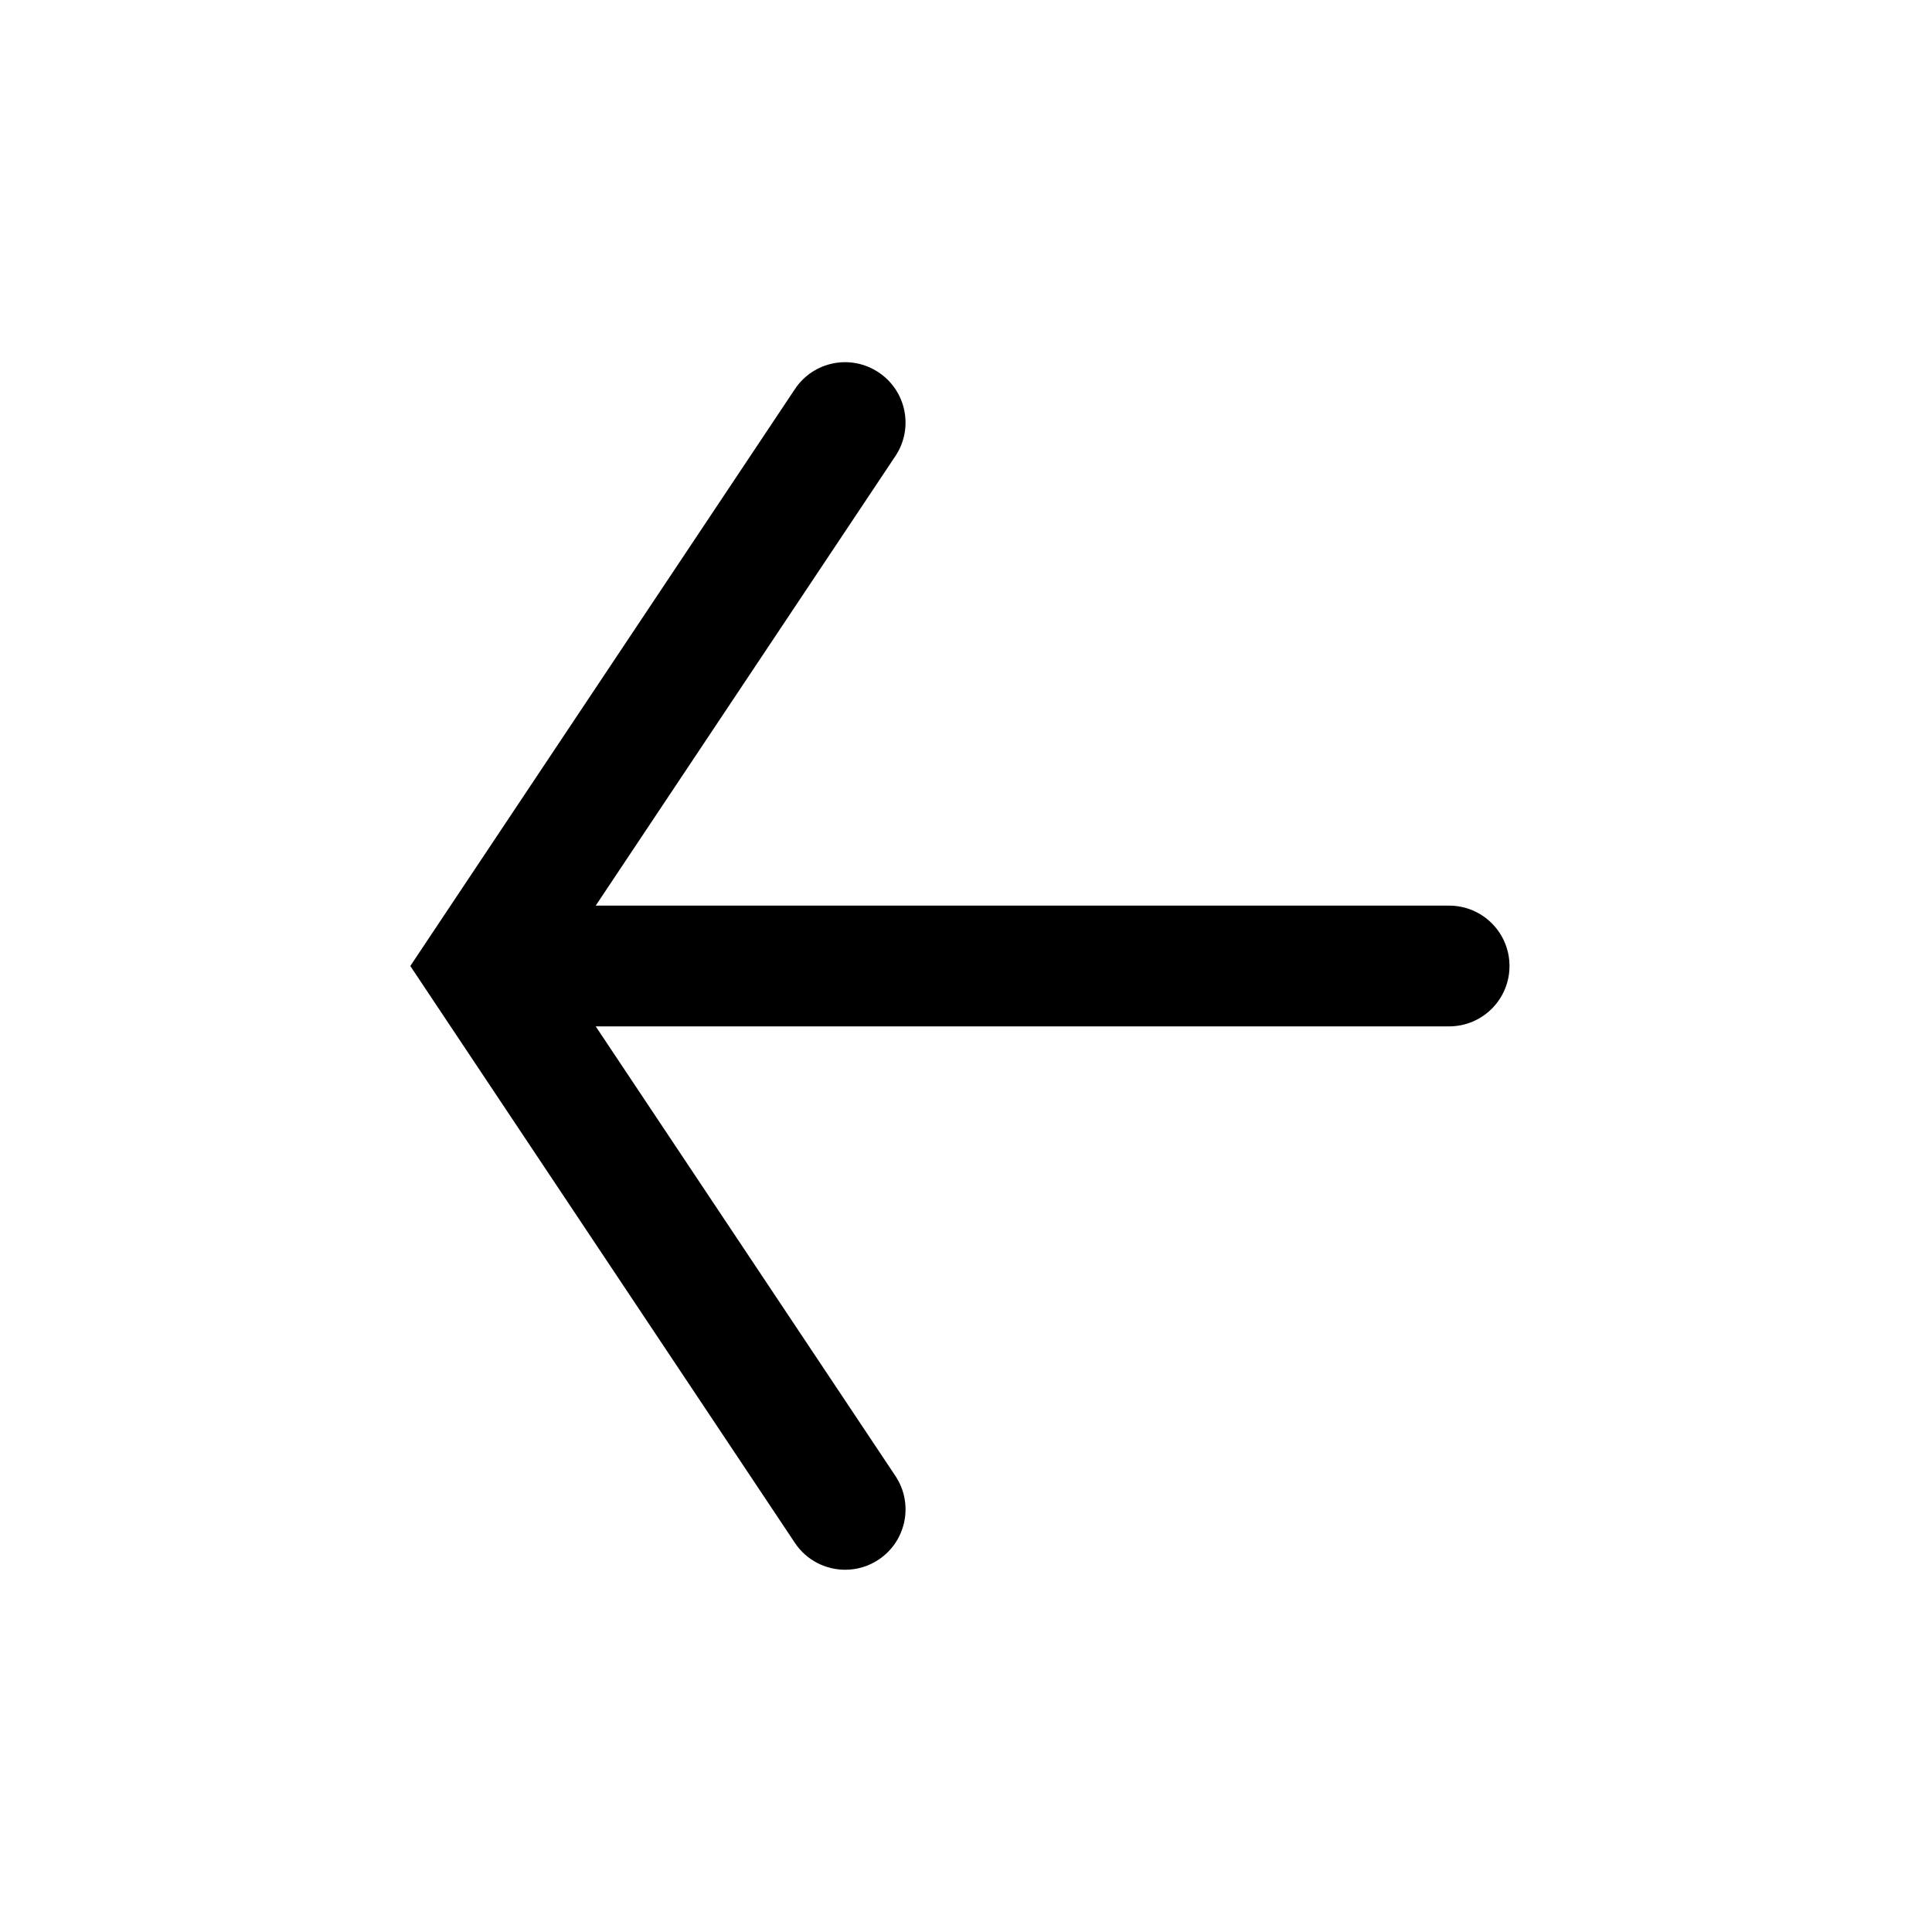
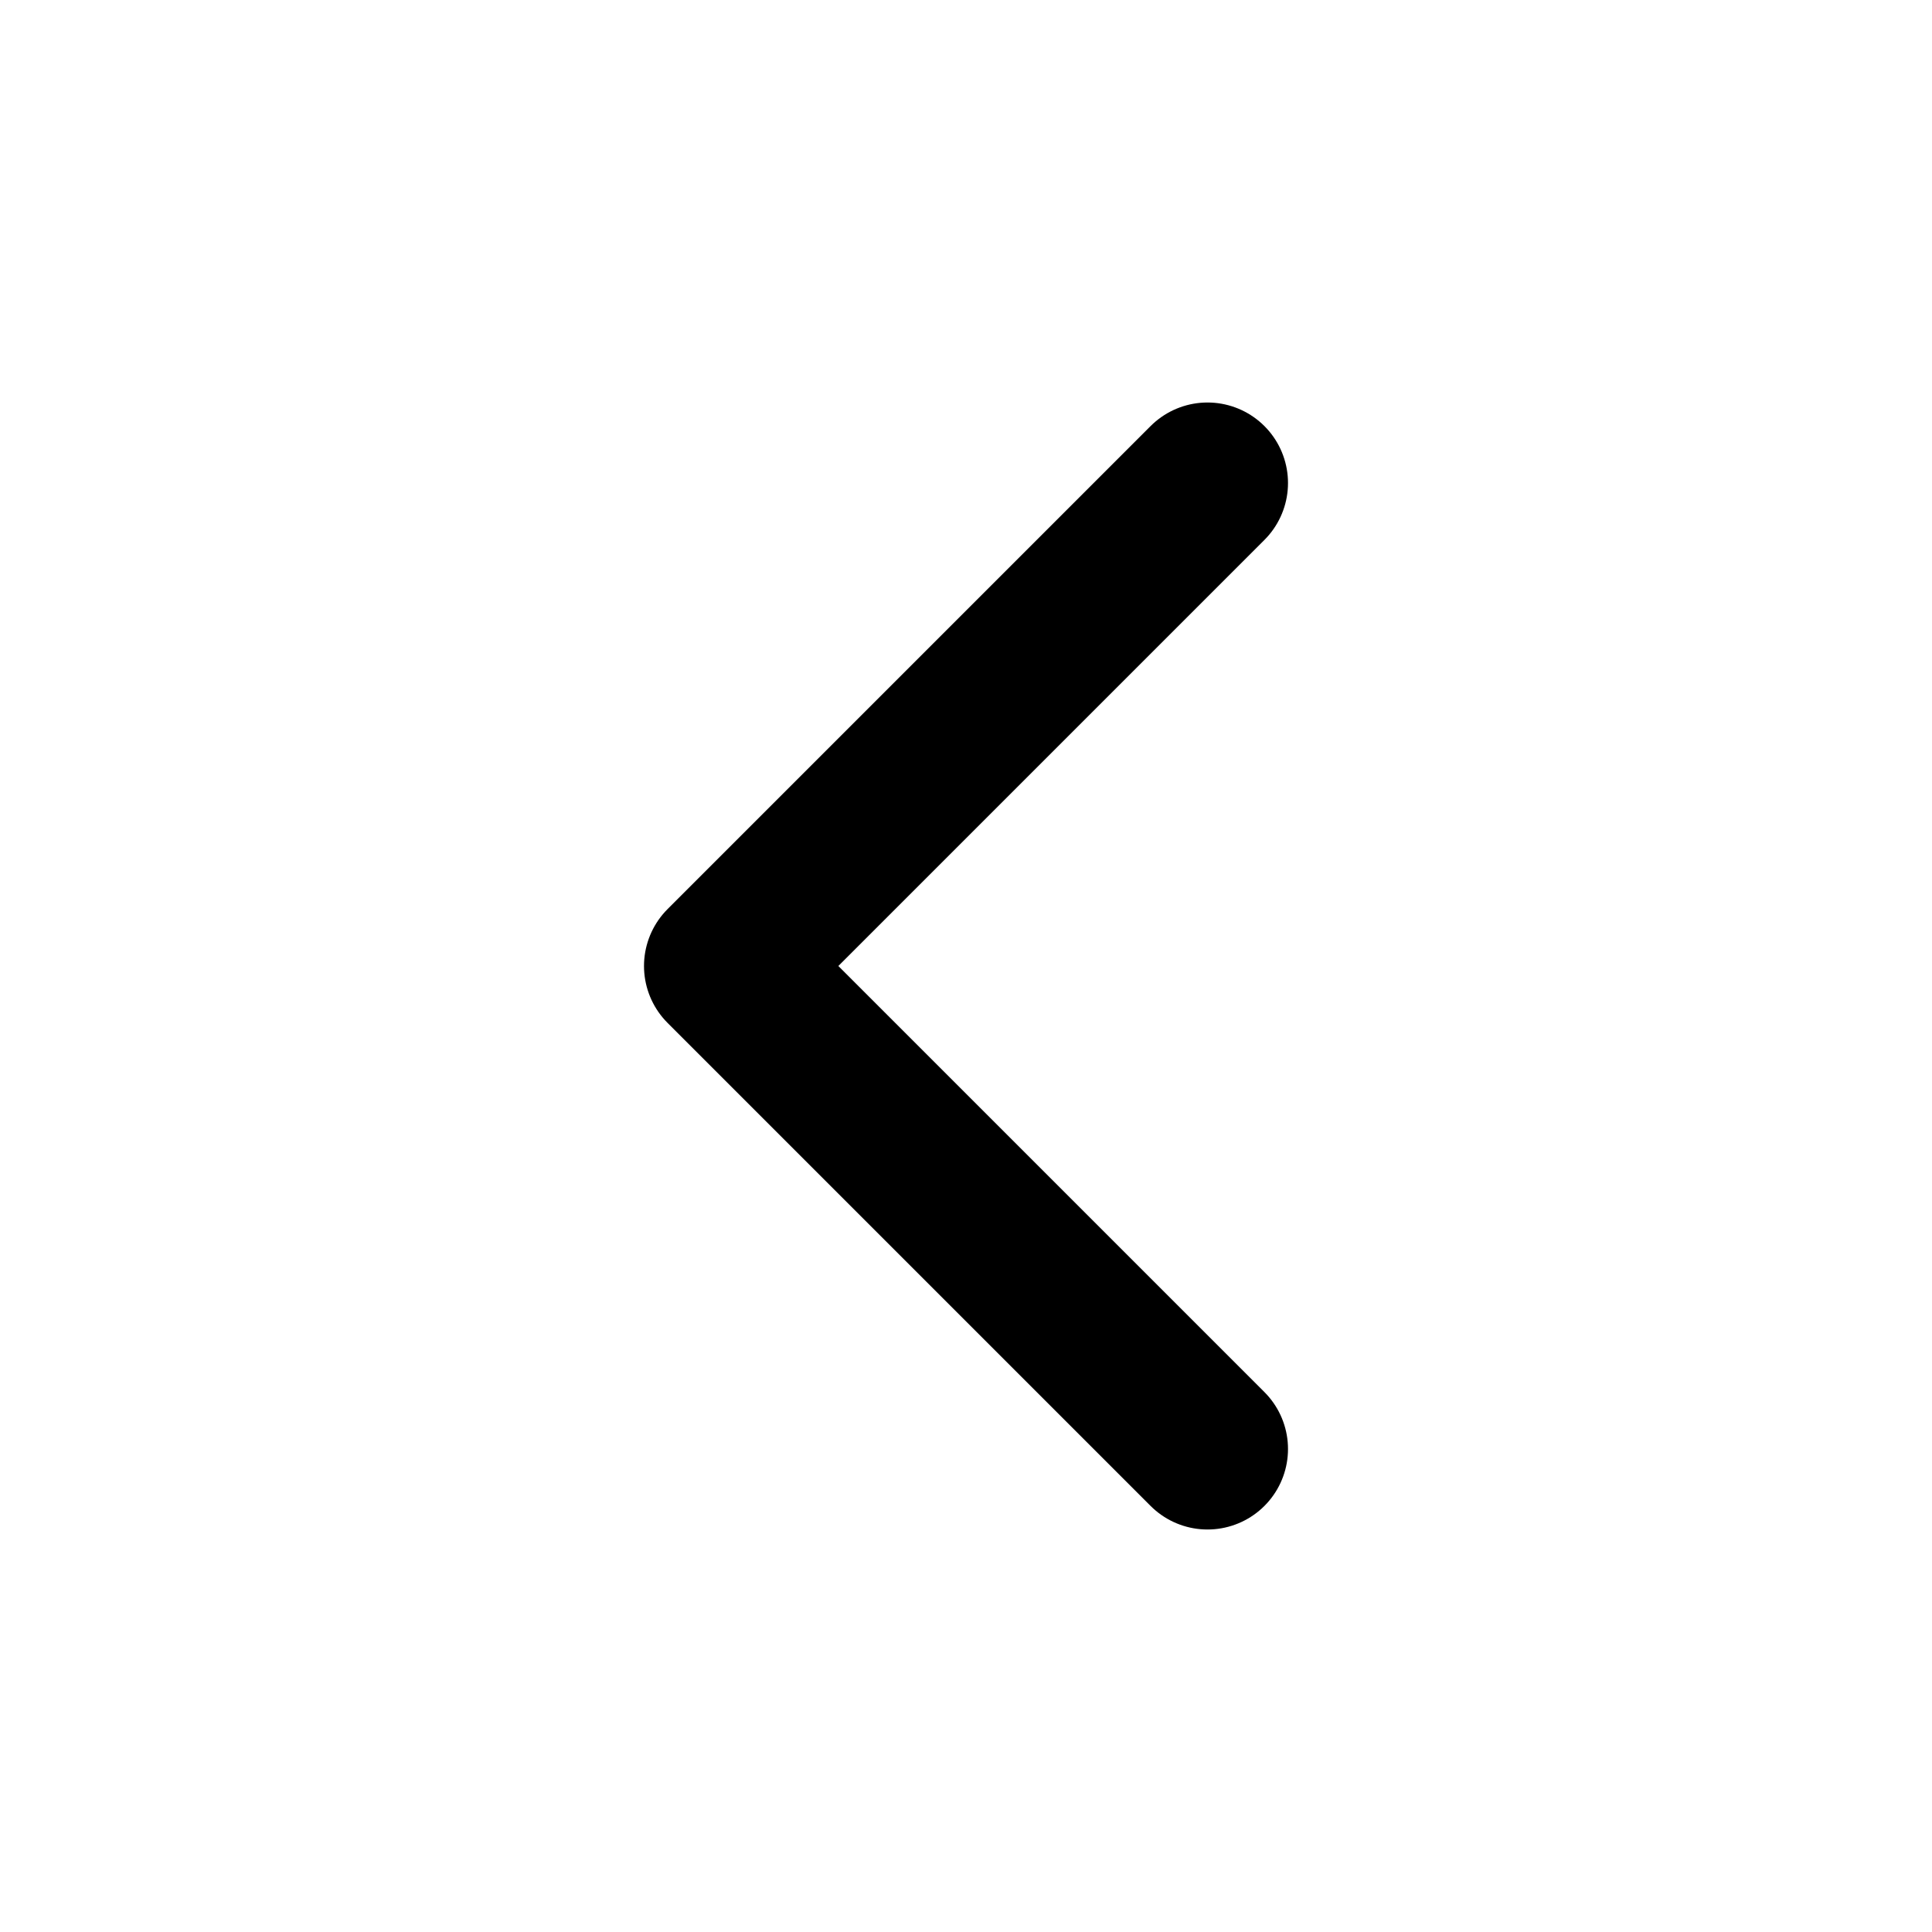
- <svg xmlns="http://www.w3.org/2000/svg" enable-background="new 0 0 32 32" height="32px" version="1.1" viewBox="0 0 32 32" width="32px" xml:space="preserve">
-   <g id="Guides" />
-   <g id="Mail" />
-   <g id="Cloud" />
-   <g id="Home" />
-   <g id="Back">
-     <path d="M25.002,16c0,0.552-0.447,1-1,1H9.867l4.963,7.445c0.307,0.46,0.183,1.081-0.277,1.387   C14.382,25.946,14.19,26,13.999,26c-0.323,0-0.641-0.156-0.833-0.445L6.796,16l6.37-9.555   c0.306-0.46,0.925-0.585,1.387-0.277c0.46,0.306,0.584,0.927,0.277,1.387L9.867,15H24.002   C24.555,15,25.002,15.448,25.002,16z" />
-   </g>
-   <g id="Next" />
-   <g id="Reload" />
-   <g id="Buble" />
-   <g id="Accept" />
-   <g id="Reject" />
-   <g id="User" />
-   <g id="Download" />
-   <g id="Upload" />
-   <g id="Camera" />
-   <g id="Notification" />
-   <g id="About" />
-   <g id="Search" />
-   <g id="Cart" />
-   <g id="Sound" />
-   <g id="List" />
-   <g id="Settings" />
+ <svg xmlns="http://www.w3.org/2000/svg" width="24" height="24" fill="none" stroke="currentColor" stroke-width="2" stroke-linecap="round" stroke-linejoin="round" viewBox="0 0 24 24">
+   <path d="M15 18l-6-6 6-6" />
</svg>
